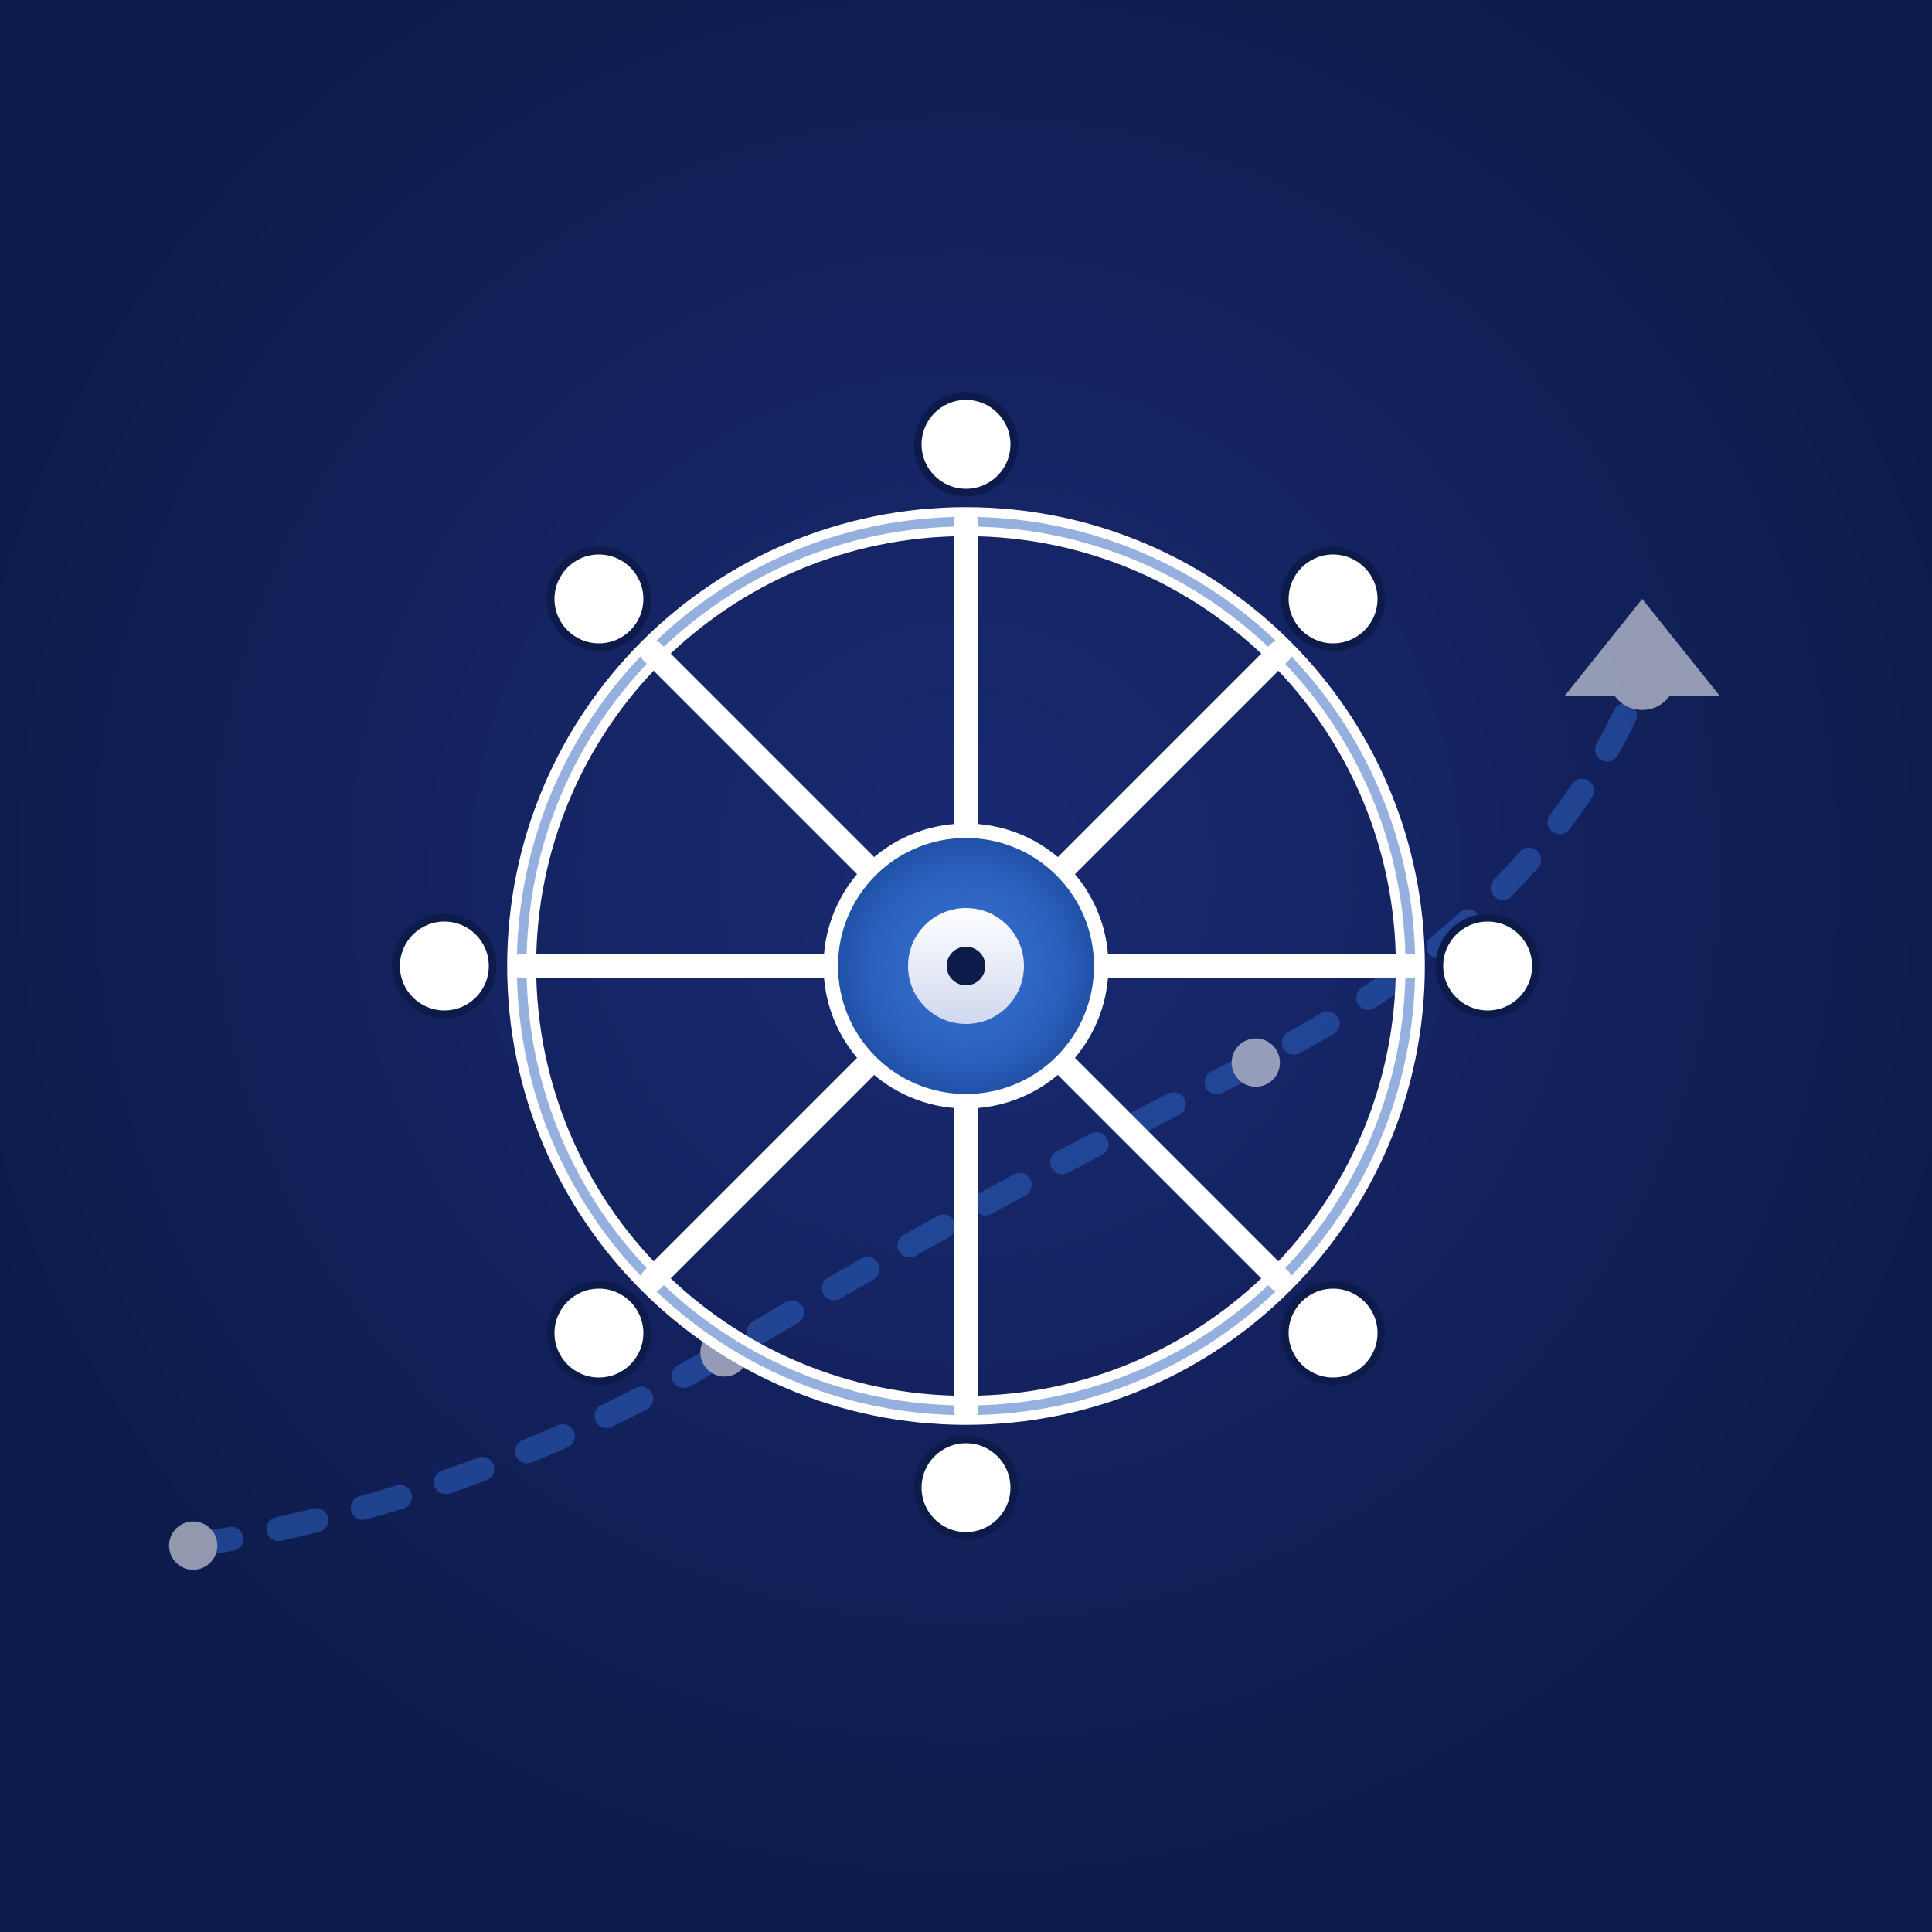
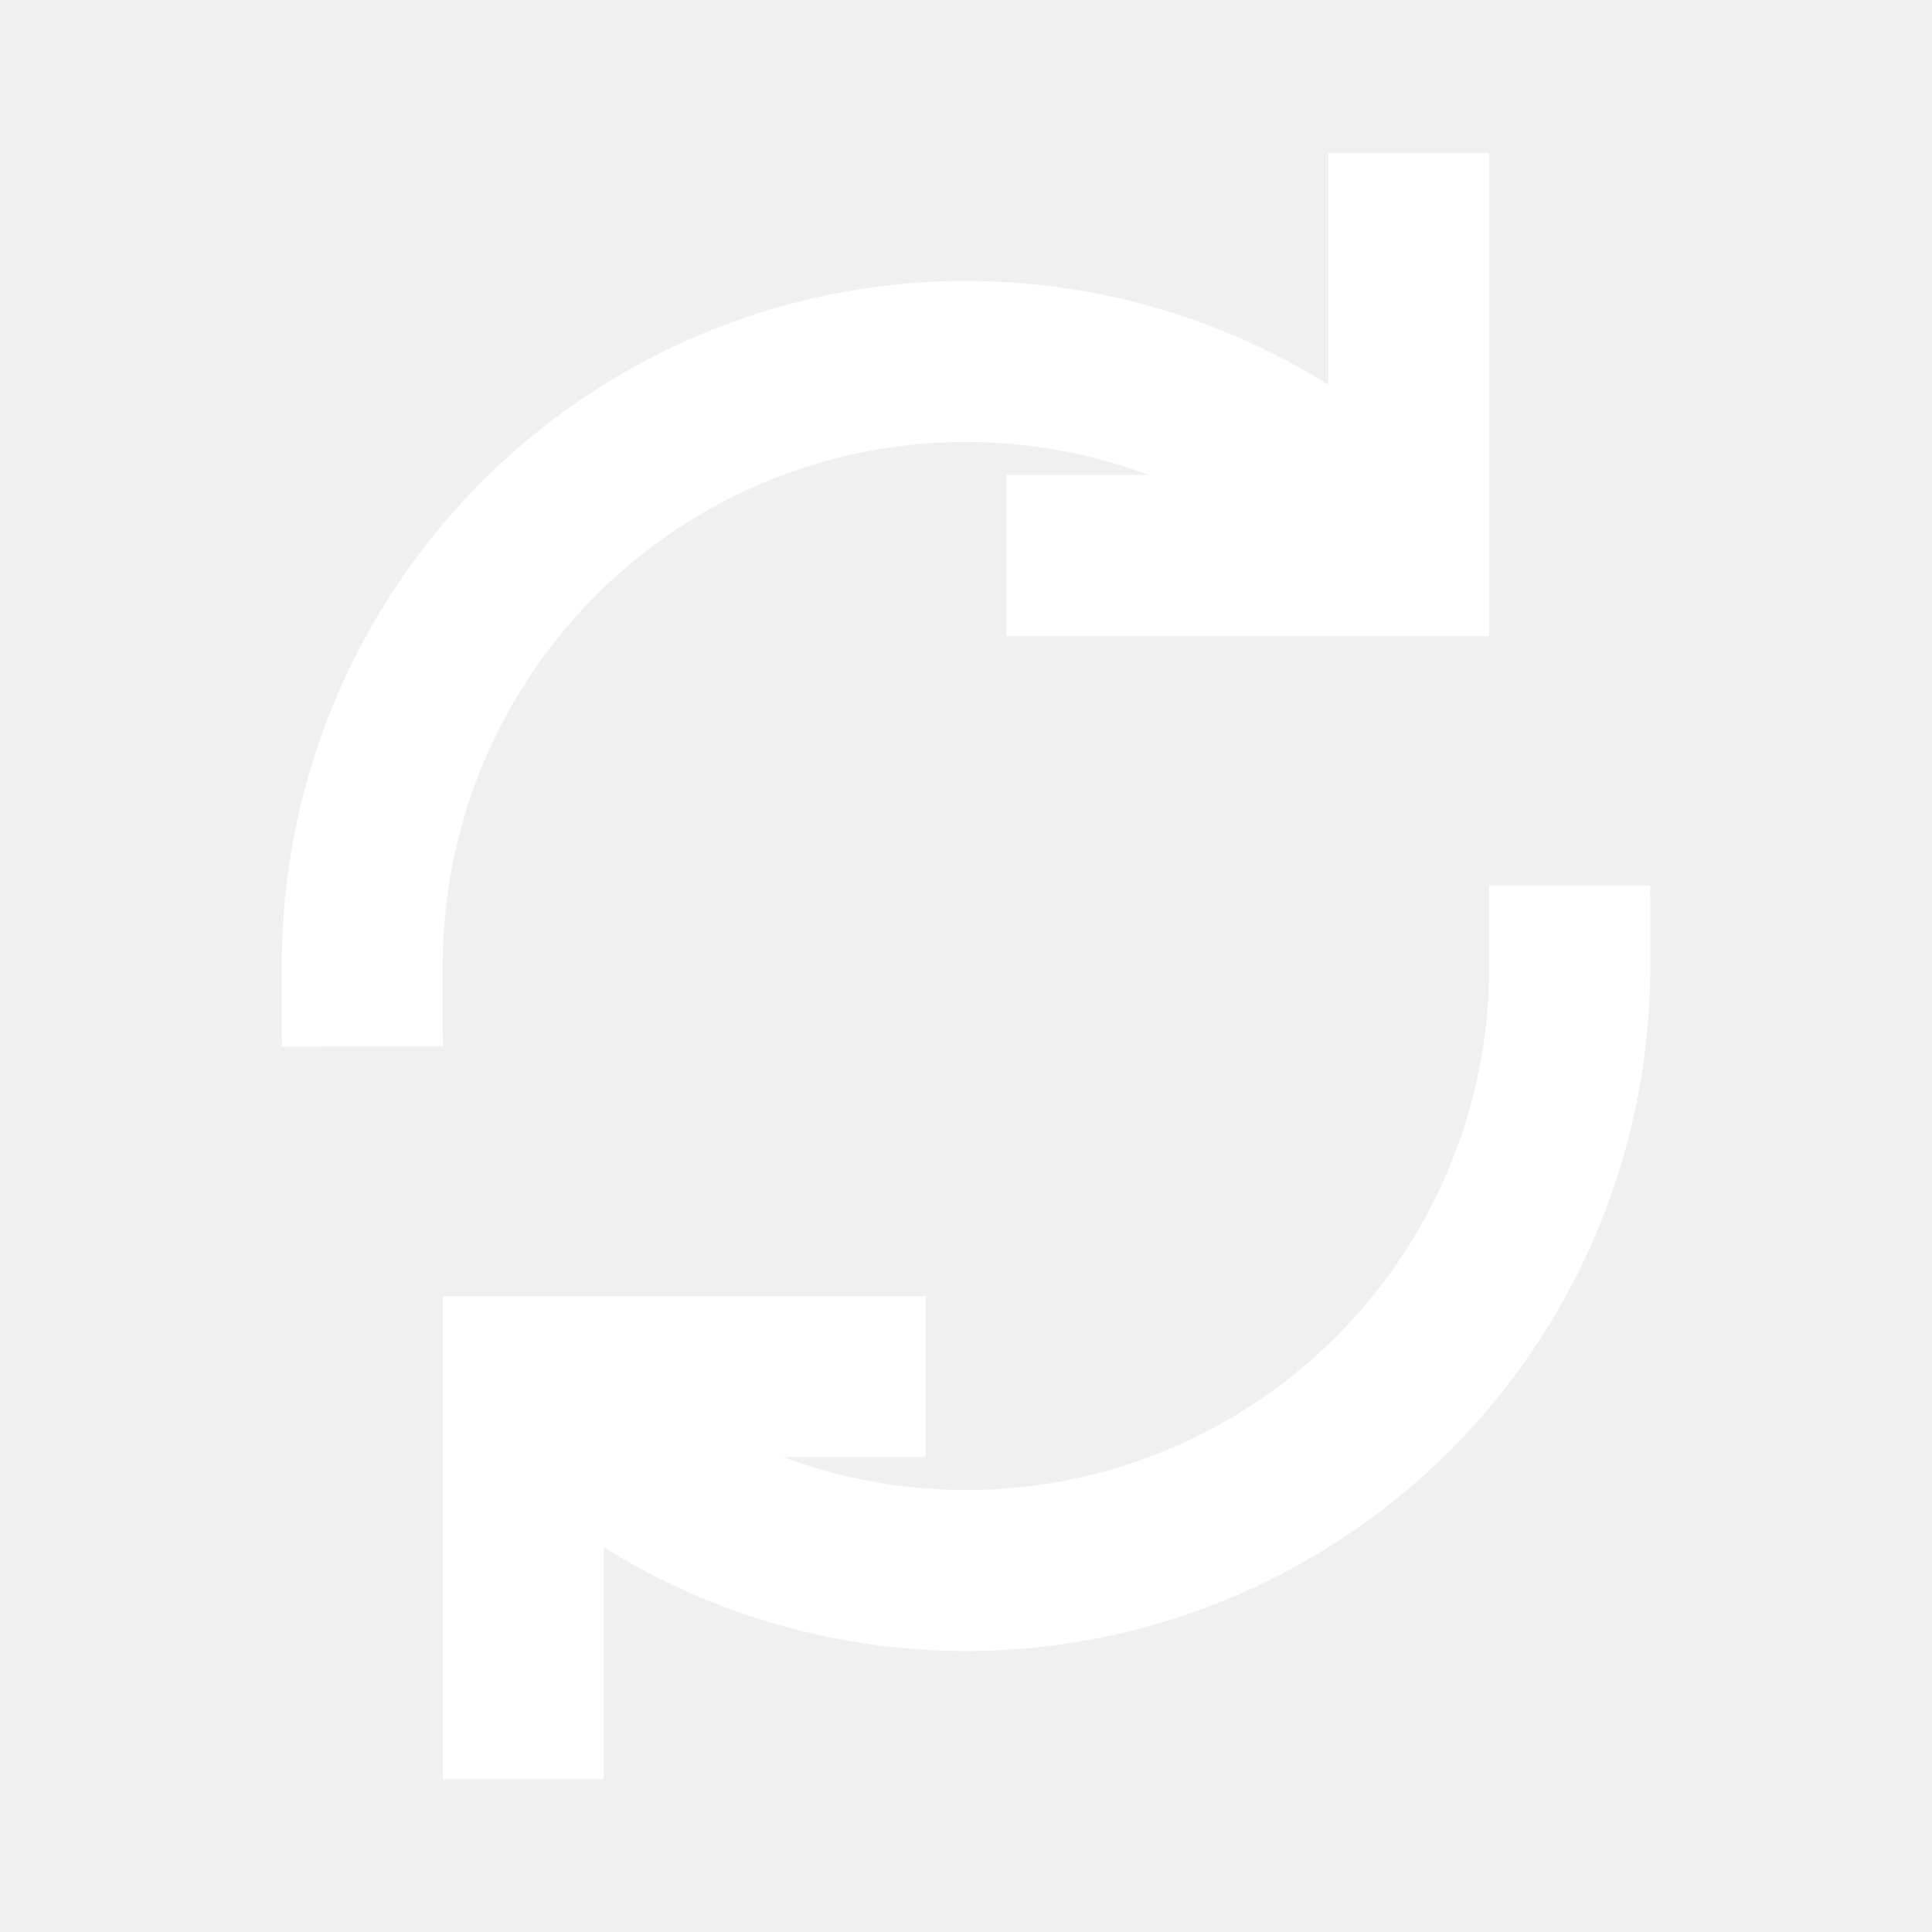
- <svg xmlns="http://www.w3.org/2000/svg" viewBox="0 0 200 200" fill="none" aria-hidden="true">
-   <defs>
-     <radialGradient id="coach-bg" cx="50%" cy="45%" r="55%">
-       <stop offset="0%" stop-color="#1a2a73" />
-       <stop offset="100%" stop-color="#0D1B4B" />
-     </radialGradient>
-     <radialGradient id="coach-wheel" cx="50%" cy="50%" r="50%">
-       <stop offset="0%" stop-color="#3a72d0" />
-       <stop offset="70%" stop-color="#2B60BE" />
-       <stop offset="100%" stop-color="#1f4ea3" />
-     </radialGradient>
-     <linearGradient id="coach-hub" x1="0" y1="0" x2="0" y2="1">
-       <stop offset="0%" stop-color="#ffffff" />
-       <stop offset="100%" stop-color="#cfd8ee" />
-     </linearGradient>
-   </defs>
-   <rect width="200" height="200" fill="url(#coach-bg)" />
-   <g opacity="0.55">
-     <path d="M 20 160 Q 50 155 75 140 T 130 110 T 170 70" fill="none" stroke="#2B60BE" stroke-width="2.5" stroke-linecap="round" stroke-linejoin="round" stroke-dasharray="4 5" />
-     <g fill="#ffffff">
-       <circle cx="20" cy="160" r="2.5" />
-       <circle cx="75" cy="140" r="2.5" />
-       <circle cx="130" cy="110" r="2.5" />
-       <circle cx="170" cy="70" r="3.5" />
-     </g>
-     <polygon points="170,62 178,72 162,72" fill="#ffffff" />
-   </g>
-   <g transform="translate(100 100)">
-     <circle r="46" fill="none" stroke="#ffffff" stroke-width="3" />
-     <circle r="46" fill="none" stroke="#2B60BE" stroke-width="1" opacity="0.5" />
-     <g fill="#ffffff" stroke="#0D1B4B" stroke-width="0.8">
-       <circle cx="0" cy="-54" r="5" />
-       <circle cx="38" cy="-38" r="5" />
-       <circle cx="54" cy="0" r="5" />
-       <circle cx="38" cy="38" r="5" />
-       <circle cx="0" cy="54" r="5" />
-       <circle cx="-38" cy="38" r="5" />
-       <circle cx="-54" cy="0" r="5" />
-       <circle cx="-38" cy="-38" r="5" />
-     </g>
-     <g stroke="#ffffff" stroke-width="2.5" stroke-linecap="round">
-       <line x1="0" y1="-46" x2="0" y2="-12" />
-       <line x1="32.5" y1="-32.5" x2="8.5" y2="-8.5" />
-       <line x1="46" y1="0" x2="12" y2="0" />
-       <line x1="32.5" y1="32.5" x2="8.5" y2="8.5" />
-       <line x1="0" y1="46" x2="0" y2="12" />
-       <line x1="-32.5" y1="32.5" x2="-8.5" y2="8.5" />
-       <line x1="-46" y1="0" x2="-12" y2="0" />
-       <line x1="-32.5" y1="-32.5" x2="-8.5" y2="-8.5" />
-     </g>
-     <circle r="14" fill="url(#coach-wheel)" stroke="#ffffff" stroke-width="1.5" />
-     <circle r="6" fill="url(#coach-hub)" />
-     <circle r="2" fill="#0D1B4B" />
-   </g>
+ <svg xmlns="http://www.w3.org/2000/svg" viewBox="0 0 24 24" fill="none" aria-hidden="true">
+   <path d="M4.5 12a7.5 7.5 0 0 1 12.5-5.6" stroke="#ffffff" stroke-width="2" stroke-linecap="square" stroke-linejoin="miter" />
+   <polyline points="17.5 2.9 17.5 6.9 13.5 6.9" stroke="#ffffff" stroke-width="2" stroke-linecap="square" stroke-linejoin="miter" />
+   <path d="M19.5 12a7.5 7.5 0 0 1-12.5 5.6" stroke="#ffffff" stroke-width="2" stroke-linecap="square" stroke-linejoin="miter" />
+   <polyline points="6.5 21.1 6.5 17.1 10.5 17.1" stroke="#ffffff" stroke-width="2" stroke-linecap="square" stroke-linejoin="miter" />
</svg>
